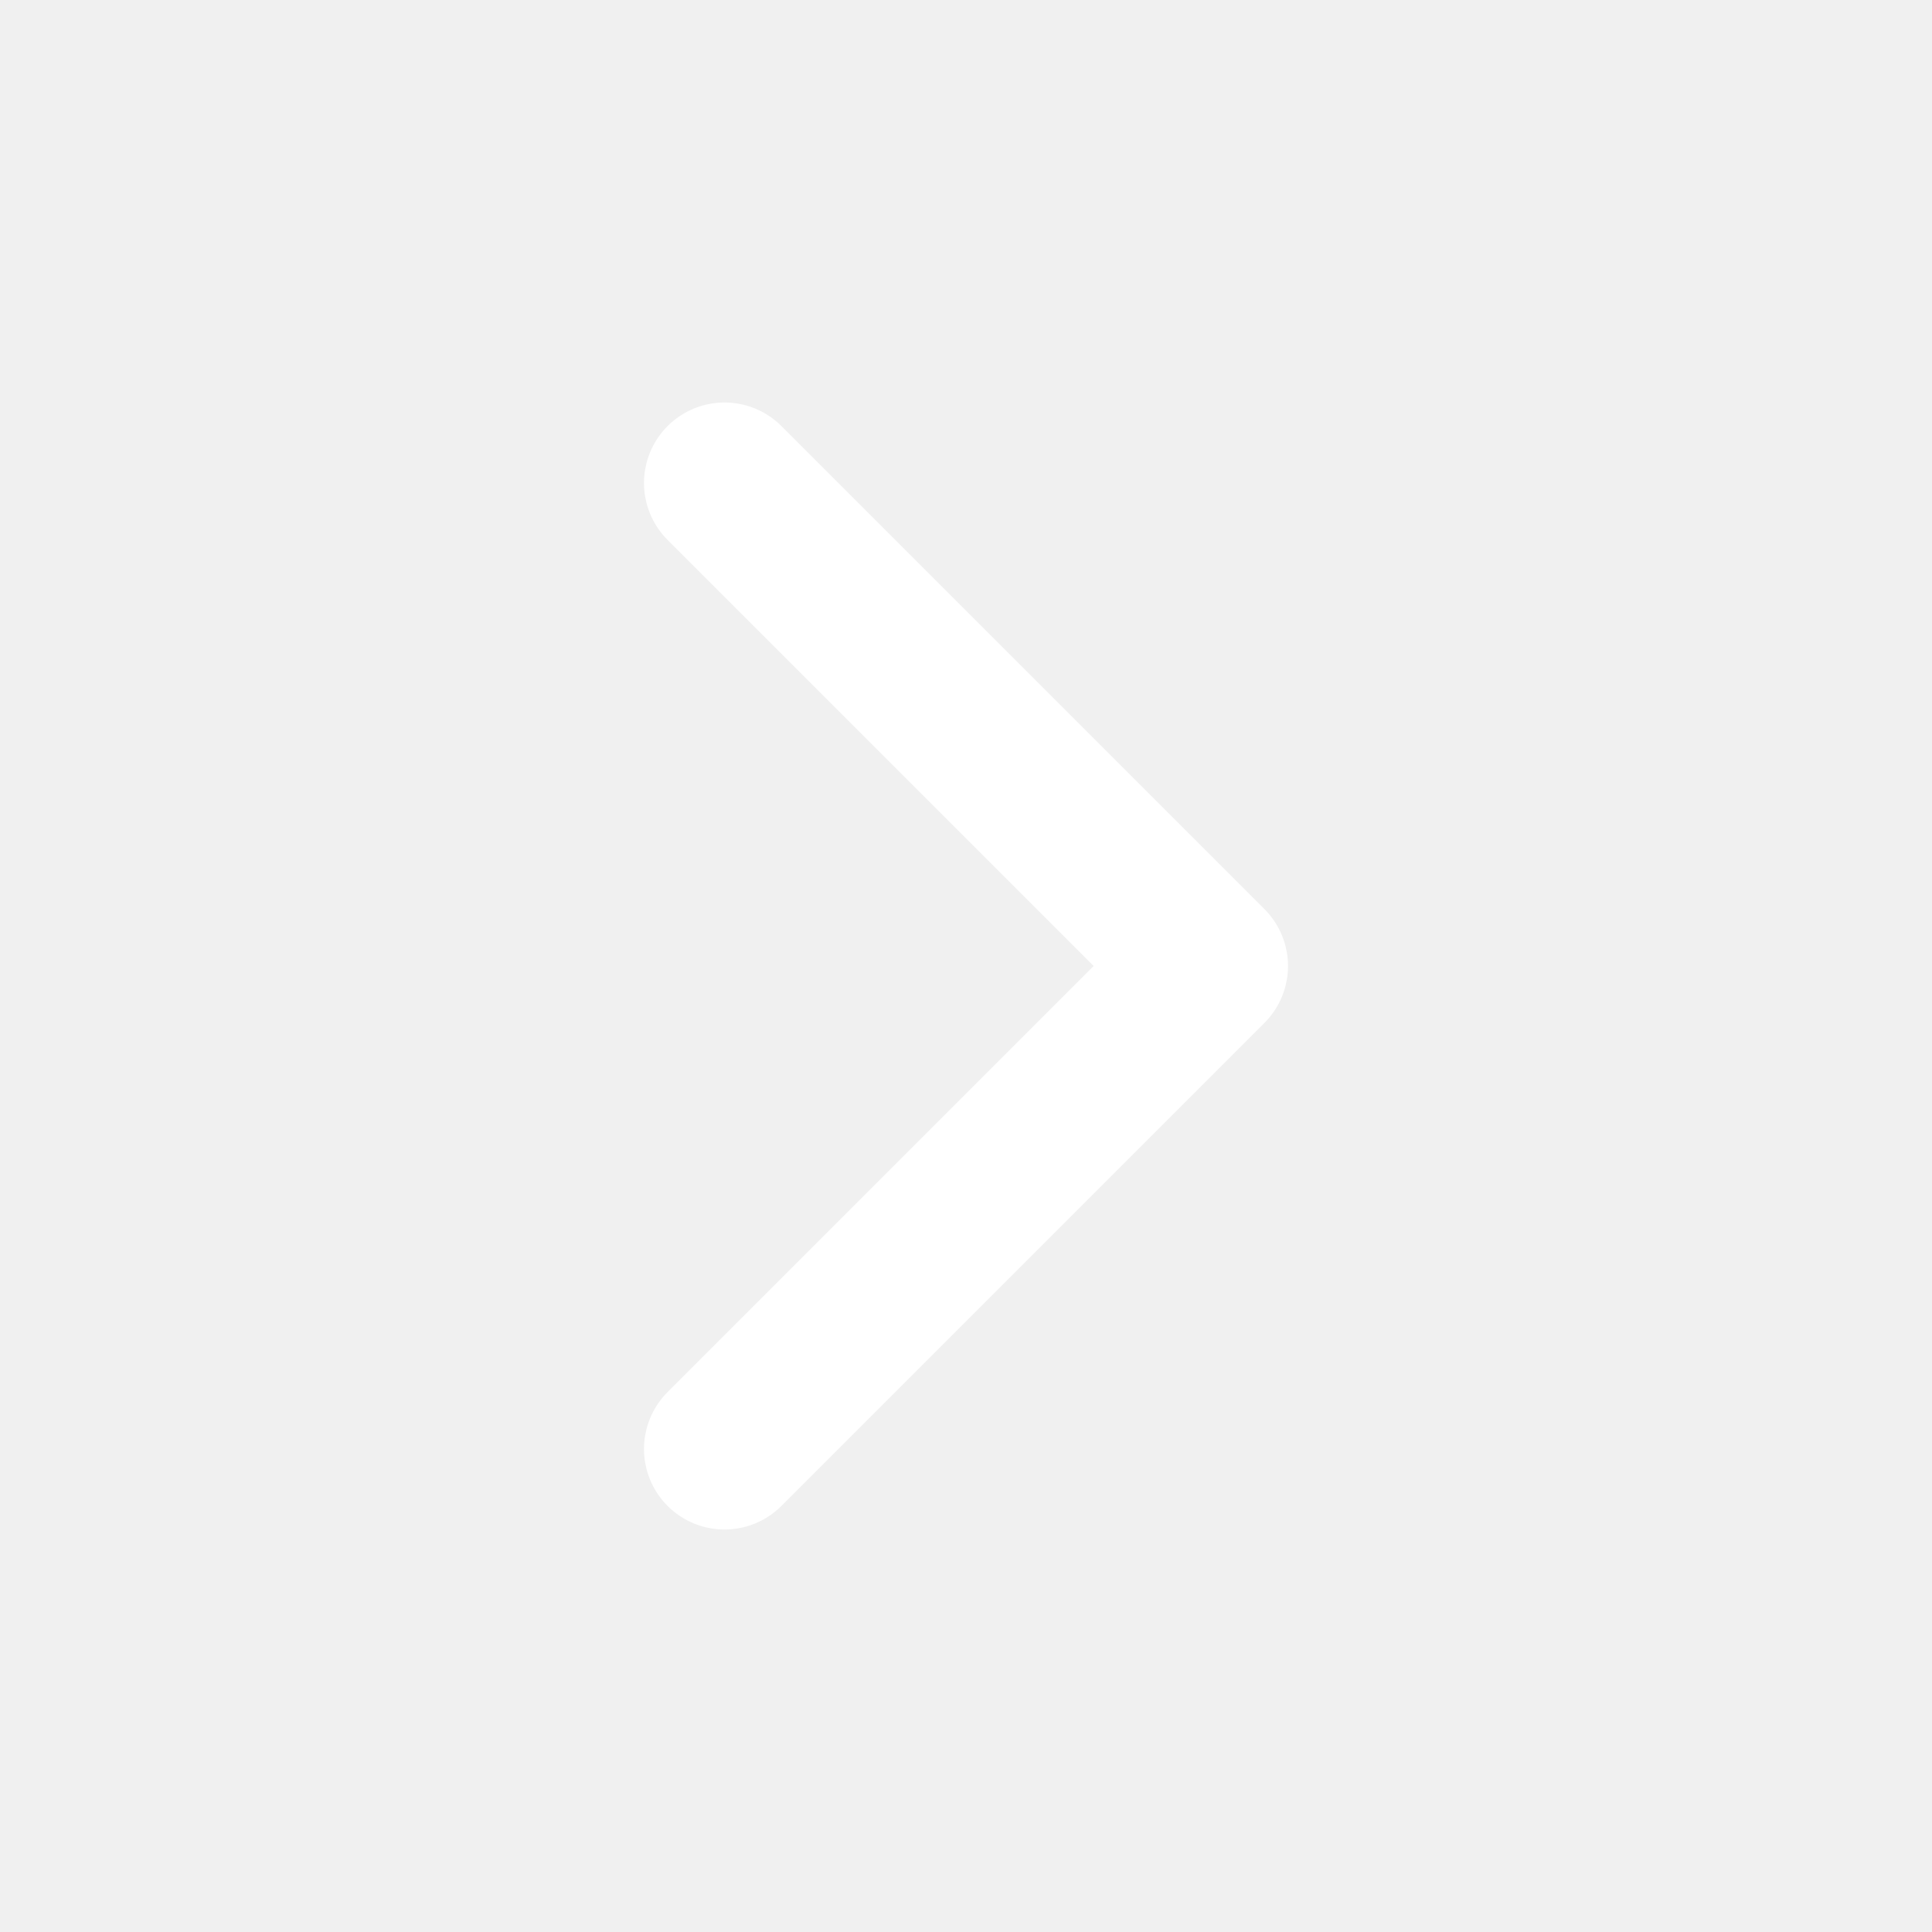
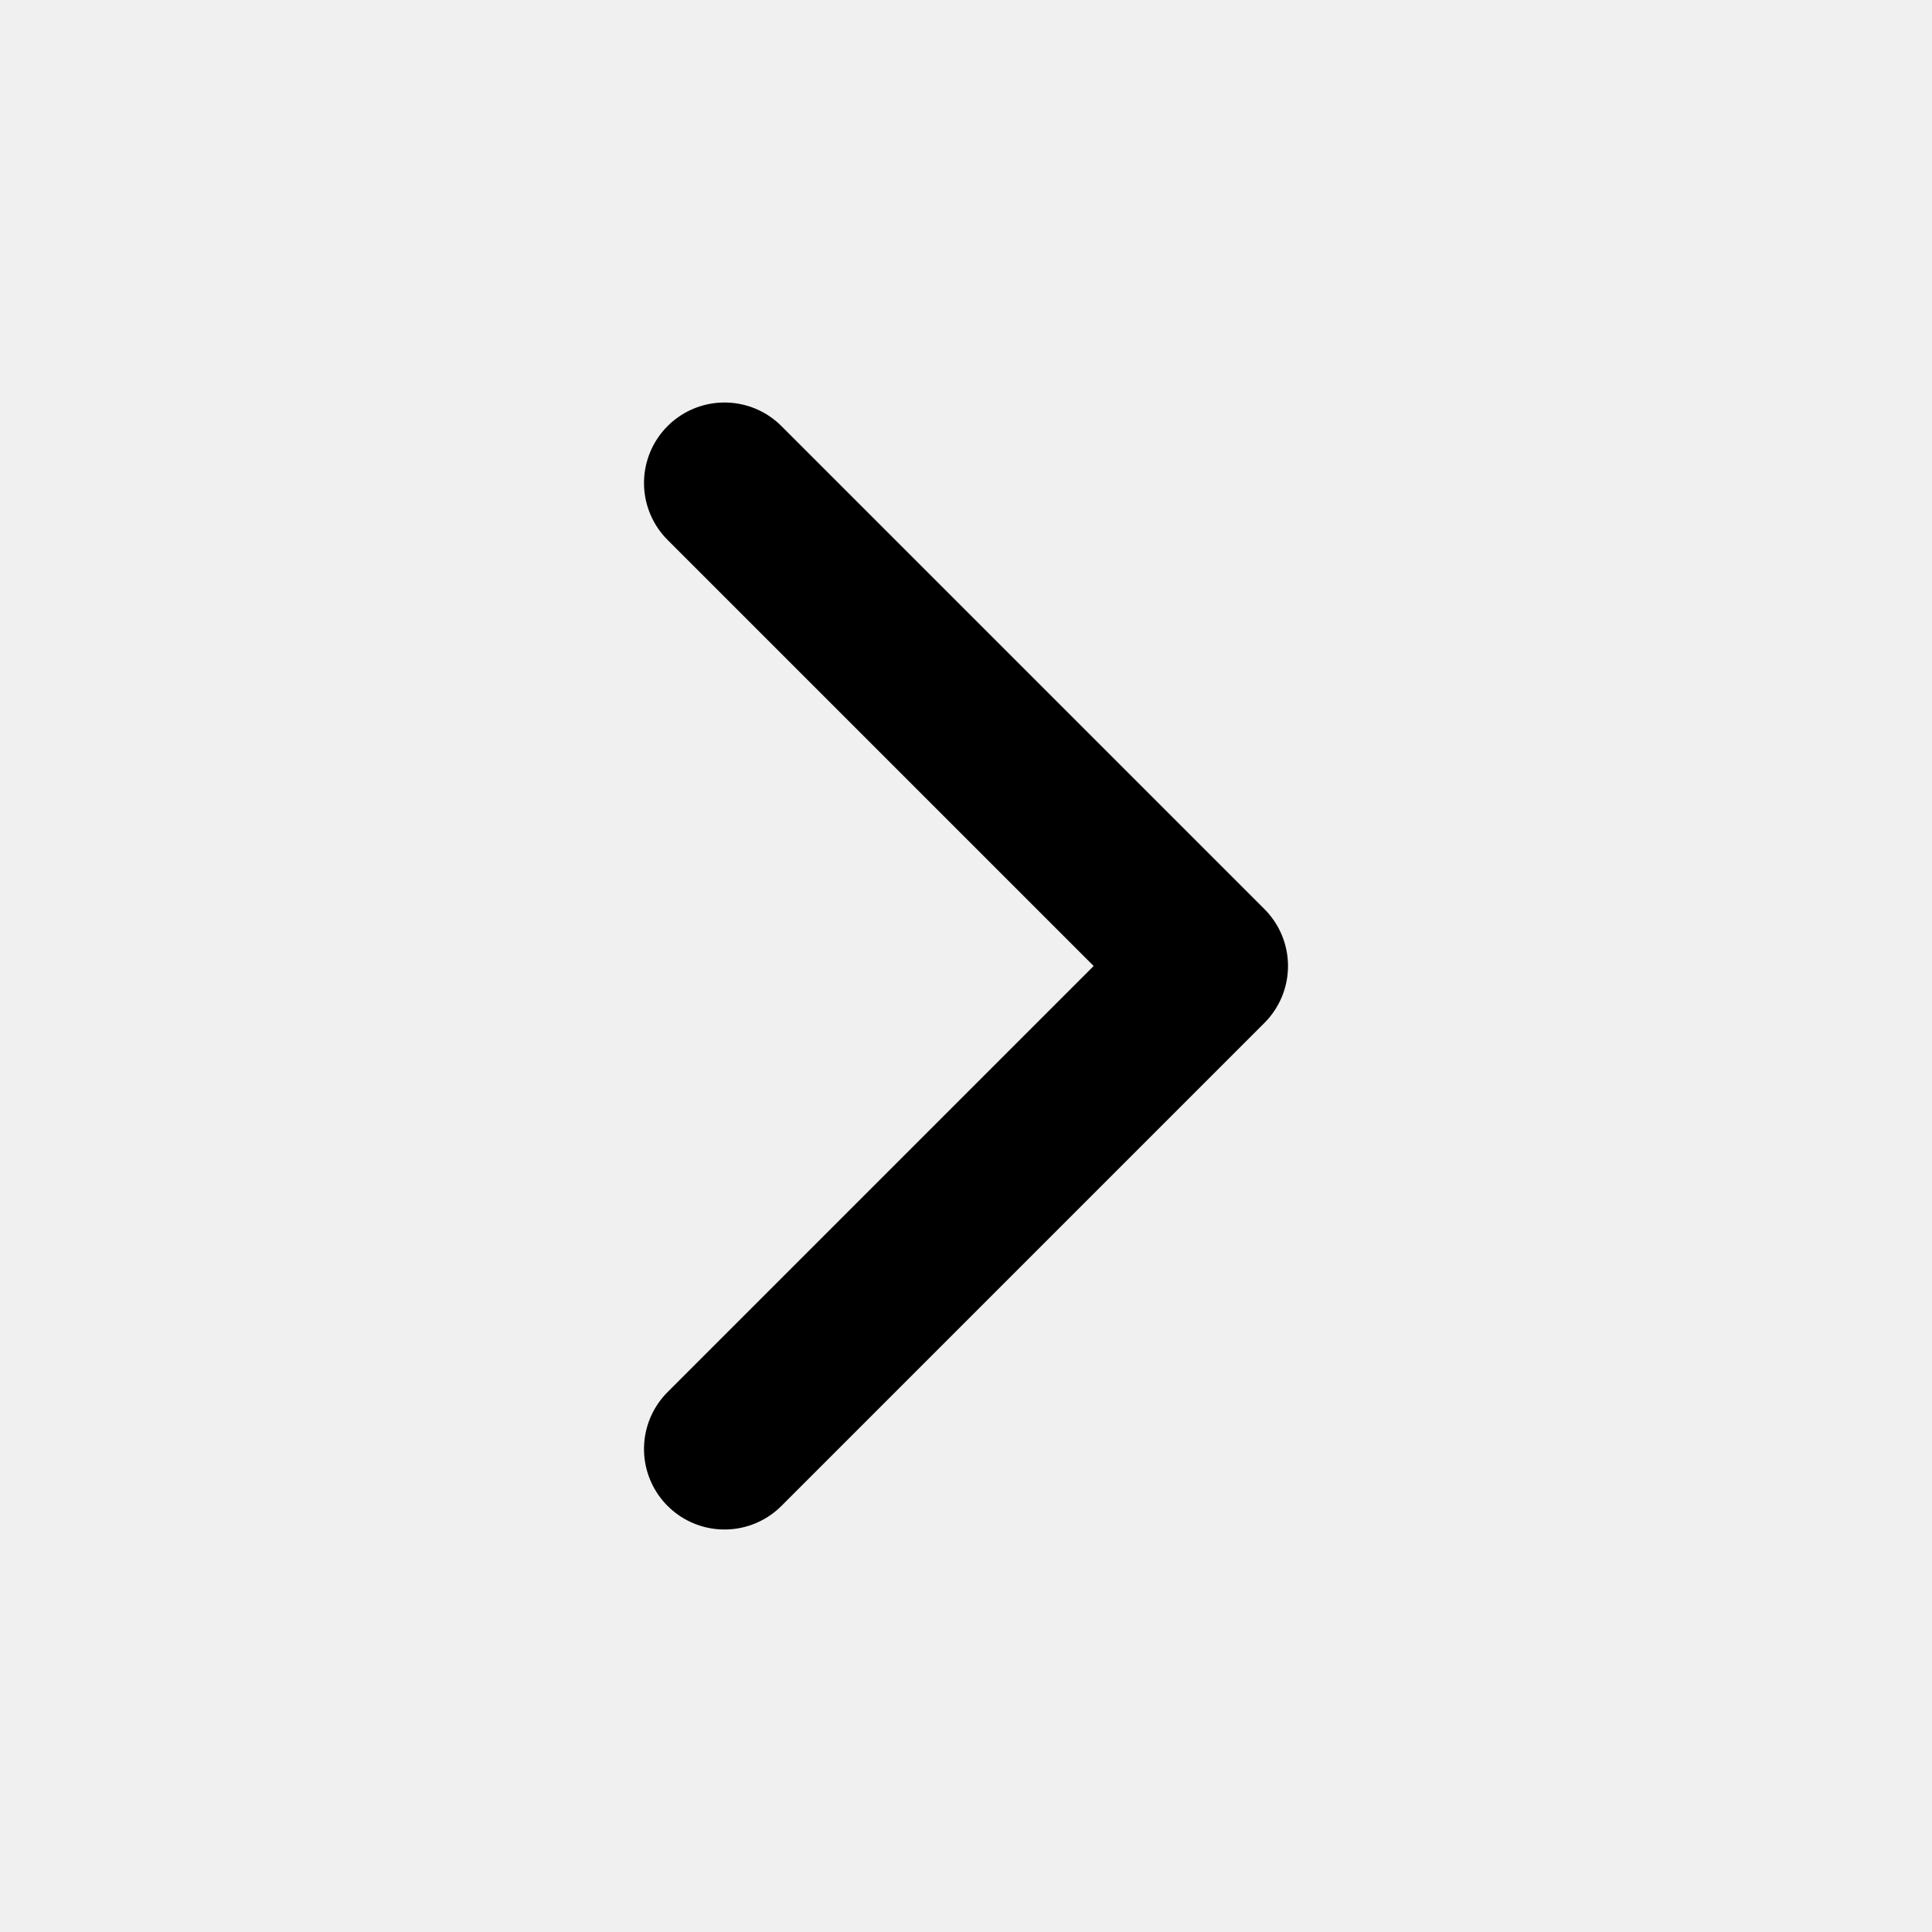
<svg xmlns="http://www.w3.org/2000/svg" width="89" height="89" viewBox="0 0 89 89" fill="none">
-   <path d="M33.375 22.25L55.625 44.5L33.375 66.75" stroke="white" stroke-width="7.417" stroke-linecap="round" stroke-linejoin="round" />
+   <path d="M33.375 22.25L55.625 44.5L33.375 66.75" stroke="black" stroke-width="7.417" stroke-linecap="round" stroke-linejoin="round" />
</svg>
